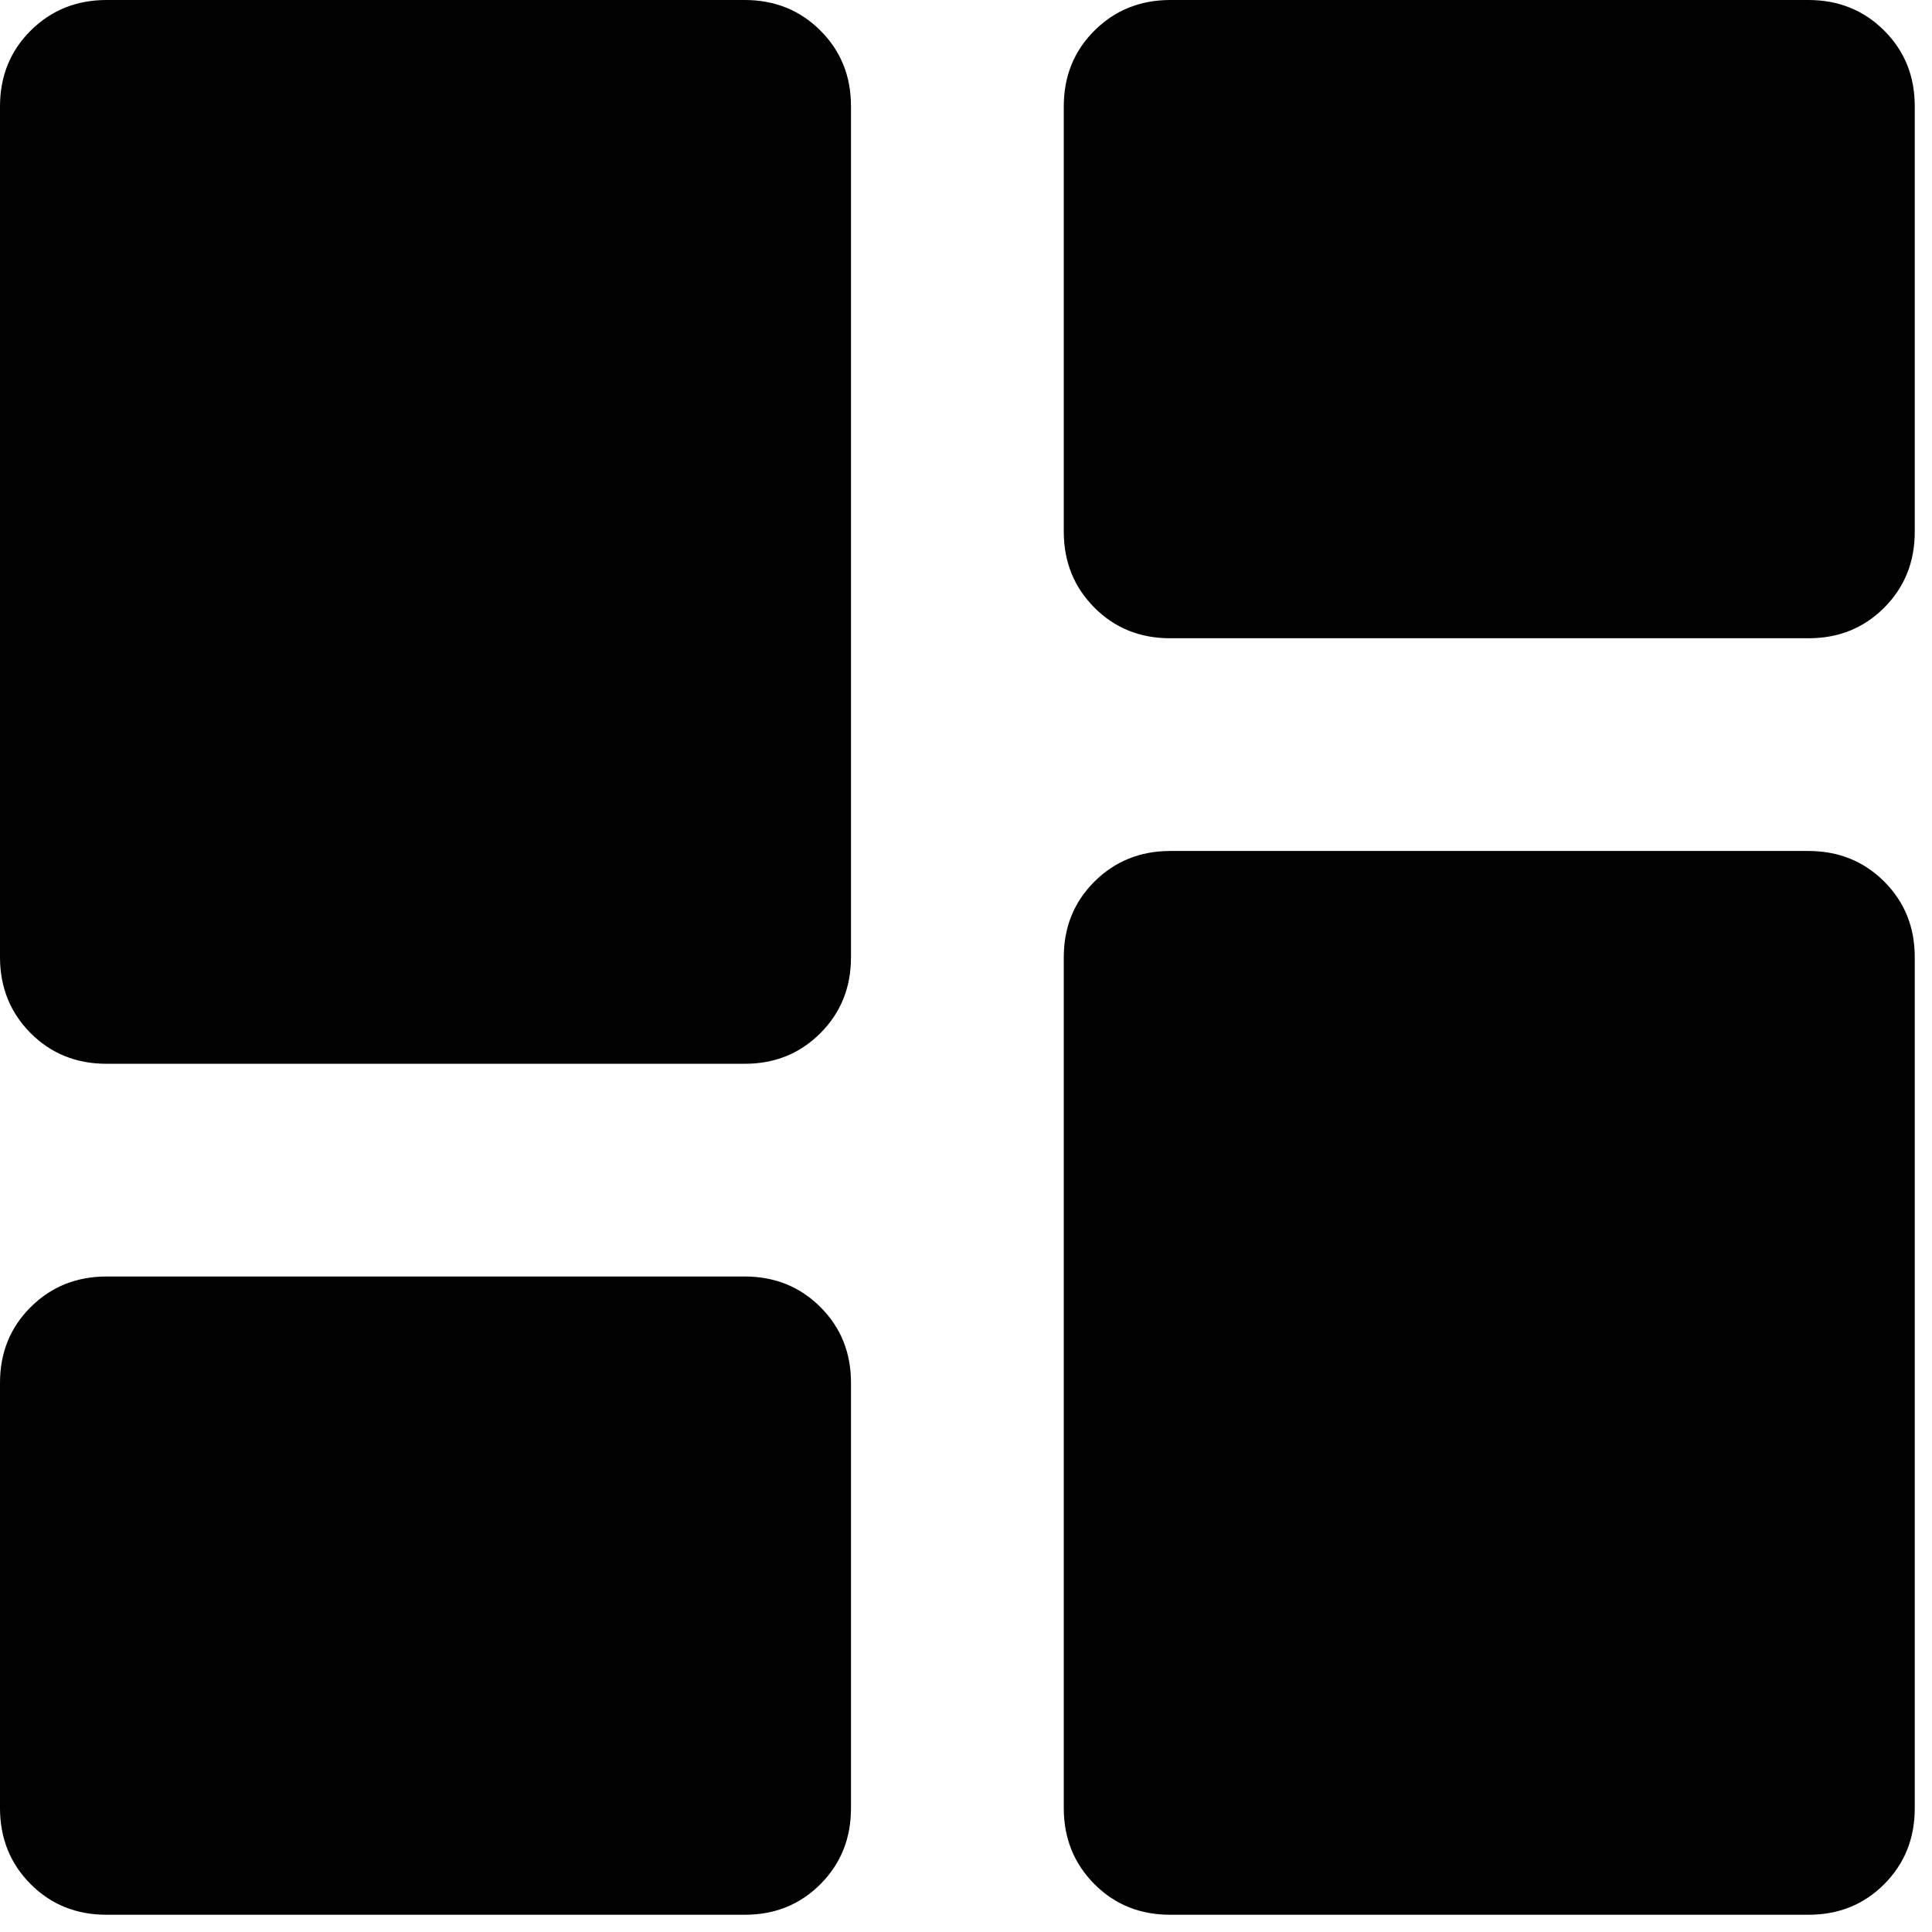
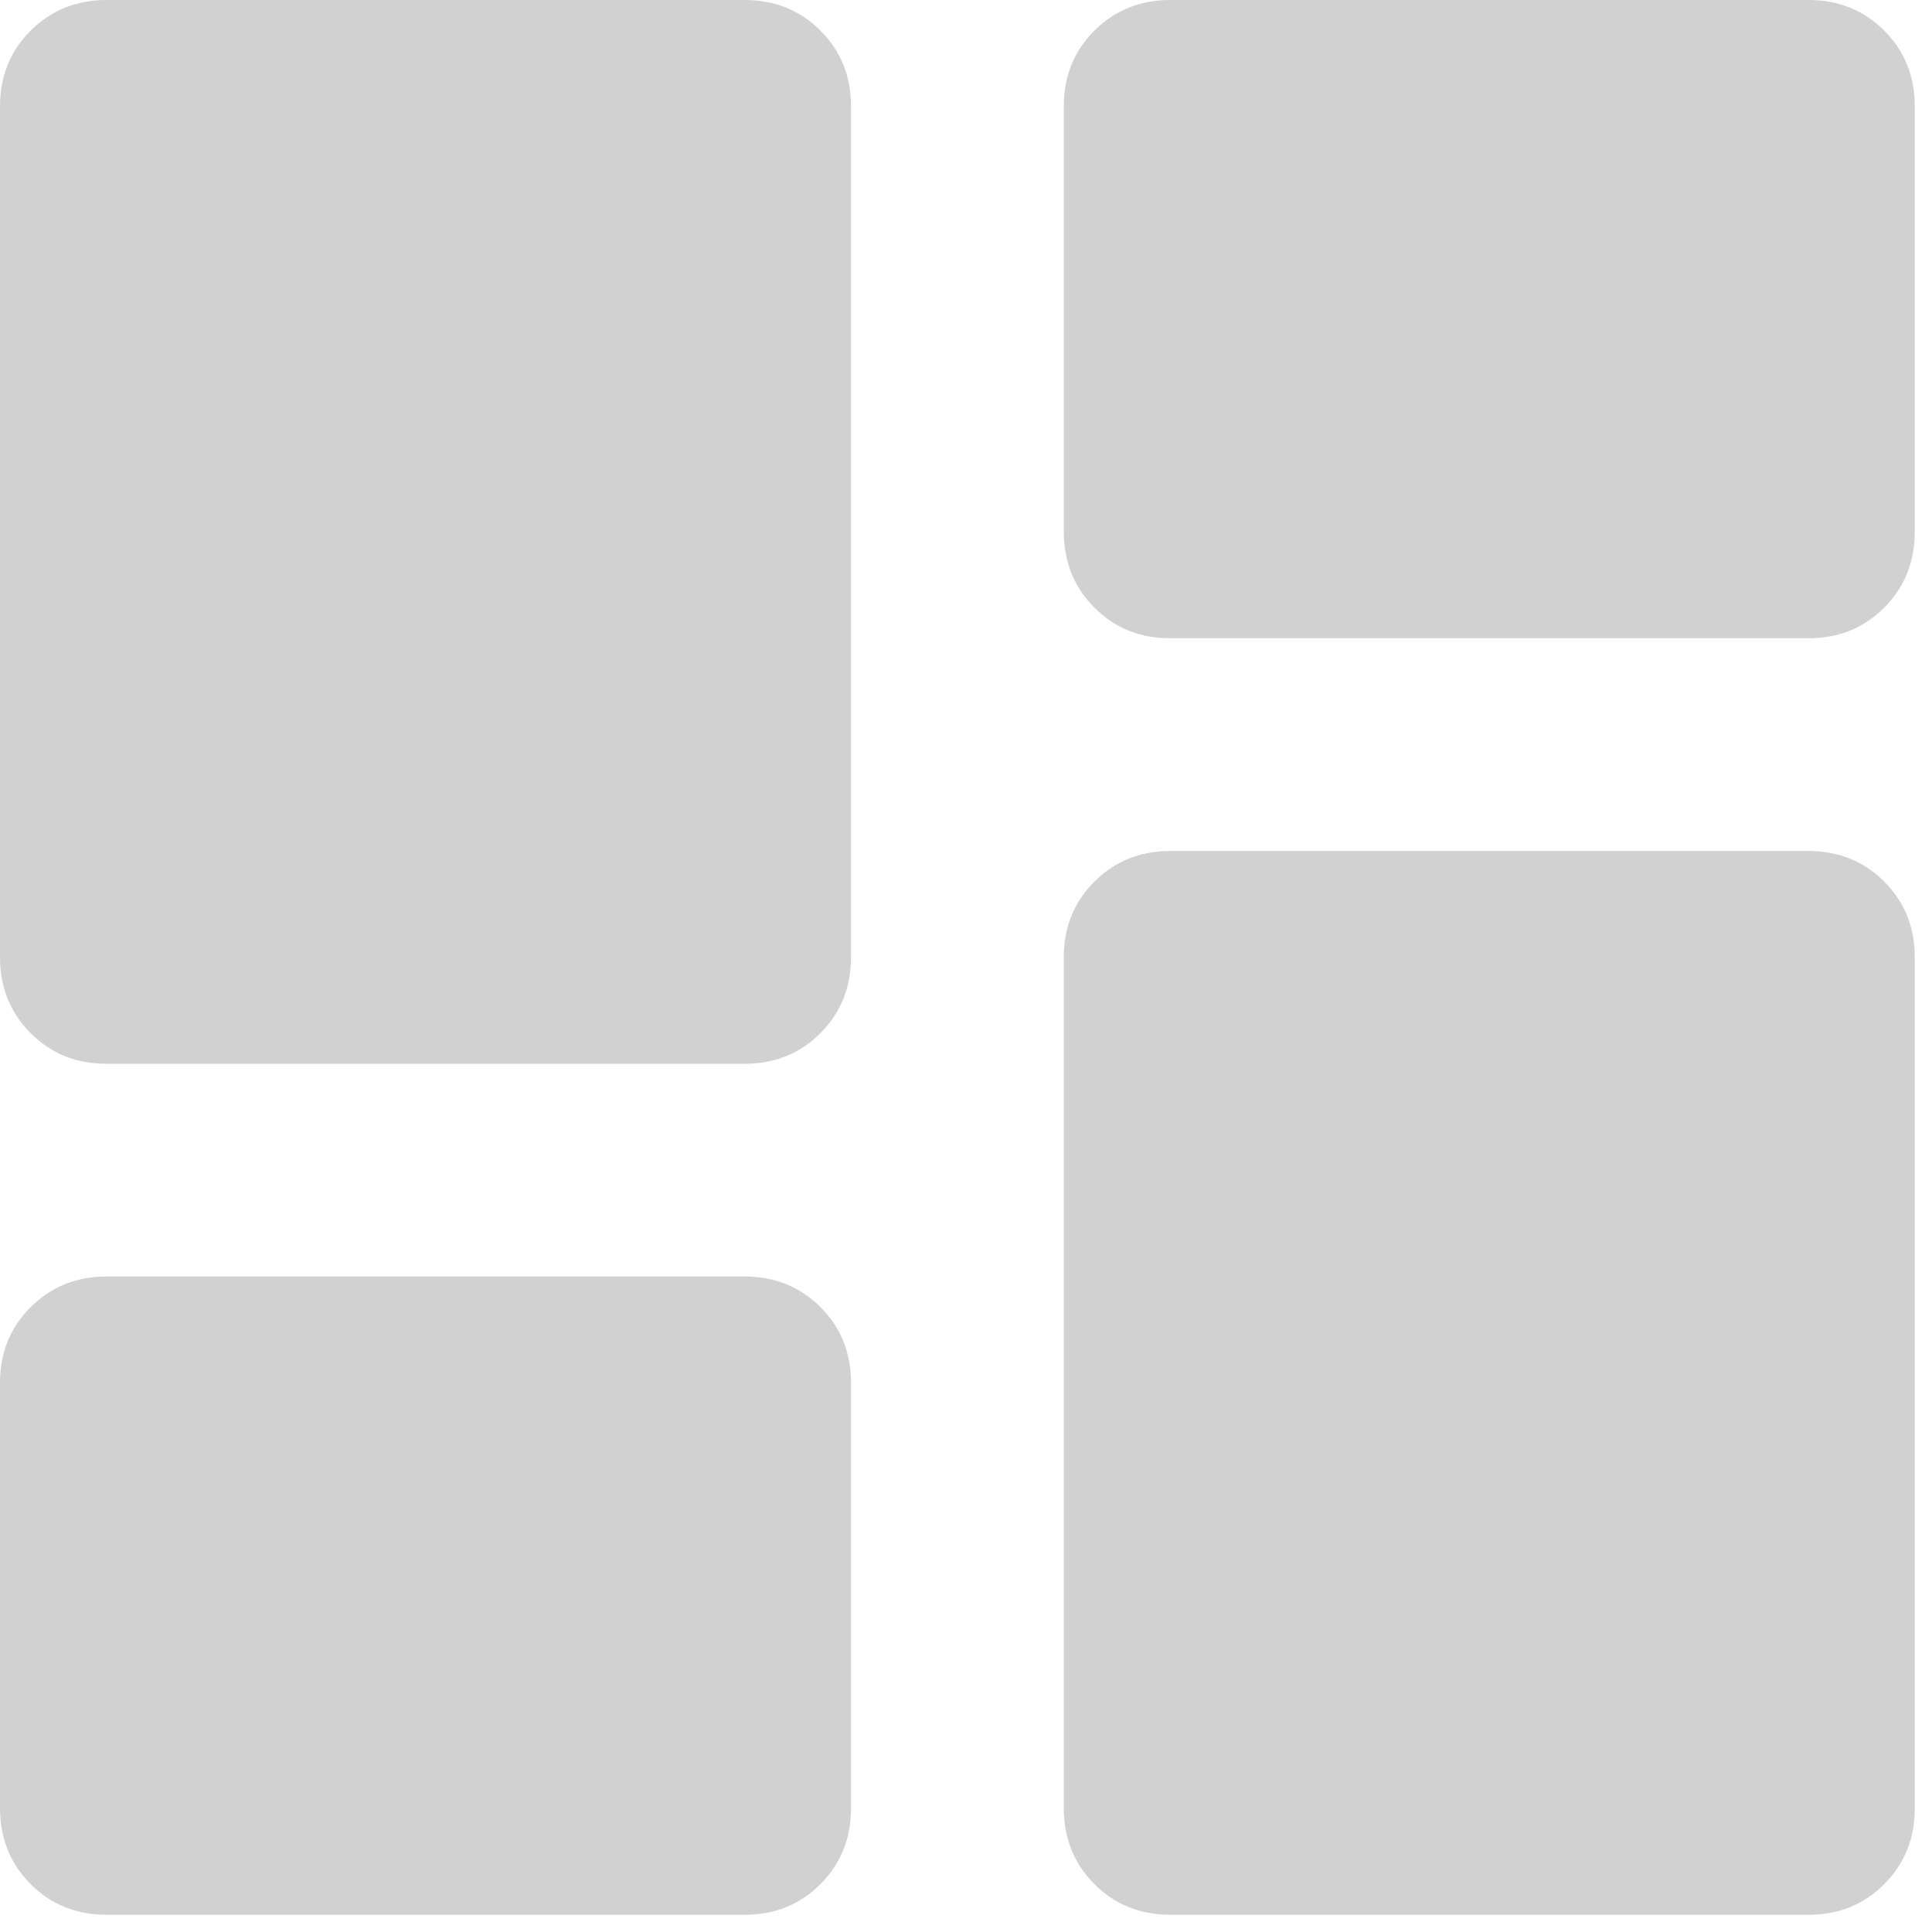
<svg xmlns="http://www.w3.org/2000/svg" width="28" height="28" viewBox="0 0 28 28" fill="none">
-   <path d="M16.958 9.25C16.521 9.25 16.156 9.102 15.861 8.806C15.566 8.51 15.418 8.144 15.417 7.708V1.542C15.417 1.105 15.565 0.739 15.861 0.444C16.157 0.149 16.523 0.001 16.958 0H26.208C26.645 0 27.012 0.148 27.308 0.444C27.604 0.74 27.751 1.106 27.75 1.542V7.708C27.75 8.145 27.602 8.512 27.306 8.808C27.01 9.104 26.644 9.251 26.208 9.25H16.958ZM1.542 15.417C1.105 15.417 0.739 15.269 0.444 14.973C0.149 14.677 0.001 14.311 0 13.875V1.542C0 1.105 0.148 0.739 0.444 0.444C0.74 0.149 1.106 0.001 1.542 0H10.792C11.229 0 11.595 0.148 11.891 0.444C12.187 0.74 12.334 1.106 12.333 1.542V13.875C12.333 14.312 12.185 14.678 11.889 14.974C11.593 15.27 11.227 15.418 10.792 15.417H1.542ZM16.958 27.75C16.521 27.75 16.156 27.602 15.861 27.306C15.566 27.01 15.418 26.644 15.417 26.208V13.875C15.417 13.438 15.565 13.072 15.861 12.777C16.157 12.482 16.523 12.334 16.958 12.333H26.208C26.645 12.333 27.012 12.481 27.308 12.777C27.604 13.073 27.751 13.439 27.75 13.875V26.208C27.75 26.645 27.602 27.012 27.306 27.308C27.01 27.604 26.644 27.751 26.208 27.75H16.958ZM1.542 27.75C1.105 27.75 0.739 27.602 0.444 27.306C0.149 27.01 0.001 26.644 0 26.208V20.042C0 19.605 0.148 19.239 0.444 18.944C0.74 18.649 1.106 18.501 1.542 18.5H10.792C11.229 18.5 11.595 18.648 11.891 18.944C12.187 19.24 12.334 19.606 12.333 20.042V26.208C12.333 26.645 12.185 27.012 11.889 27.308C11.593 27.604 11.227 27.751 10.792 27.75H1.542Z" fill="#010101" />
+   <path d="M16.958 9.25C16.521 9.25 16.156 9.102 15.861 8.806C15.566 8.51 15.418 8.144 15.417 7.708V1.542C15.417 1.105 15.565 0.739 15.861 0.444C16.157 0.149 16.523 0.001 16.958 0H26.208C26.645 0 27.012 0.148 27.308 0.444C27.604 0.74 27.751 1.106 27.75 1.542V7.708C27.75 8.145 27.602 8.512 27.306 8.808C27.01 9.104 26.644 9.251 26.208 9.25H16.958ZM1.542 15.417C1.105 15.417 0.739 15.269 0.444 14.973C0.149 14.677 0.001 14.311 0 13.875V1.542C0 1.105 0.148 0.739 0.444 0.444C0.74 0.149 1.106 0.001 1.542 0H10.792C11.229 0 11.595 0.148 11.891 0.444C12.187 0.74 12.334 1.106 12.333 1.542V13.875C12.333 14.312 12.185 14.678 11.889 14.974C11.593 15.27 11.227 15.418 10.792 15.417H1.542ZM16.958 27.75C16.521 27.75 16.156 27.602 15.861 27.306C15.566 27.01 15.418 26.644 15.417 26.208V13.875C15.417 13.438 15.565 13.072 15.861 12.777C16.157 12.482 16.523 12.334 16.958 12.333H26.208C26.645 12.333 27.012 12.481 27.308 12.777C27.604 13.073 27.751 13.439 27.75 13.875V26.208C27.75 26.645 27.602 27.012 27.306 27.308C27.01 27.604 26.644 27.751 26.208 27.75H16.958ZM1.542 27.75C1.105 27.75 0.739 27.602 0.444 27.306C0.149 27.01 0.001 26.644 0 26.208V20.042C0 19.605 0.148 19.239 0.444 18.944C0.74 18.649 1.106 18.501 1.542 18.5H10.792C11.229 18.5 11.595 18.648 11.891 18.944C12.187 19.24 12.334 19.606 12.333 20.042V26.208C12.333 26.645 12.185 27.012 11.889 27.308C11.593 27.604 11.227 27.751 10.792 27.75H1.542Z" fill="#D1D1D1" />
</svg>
